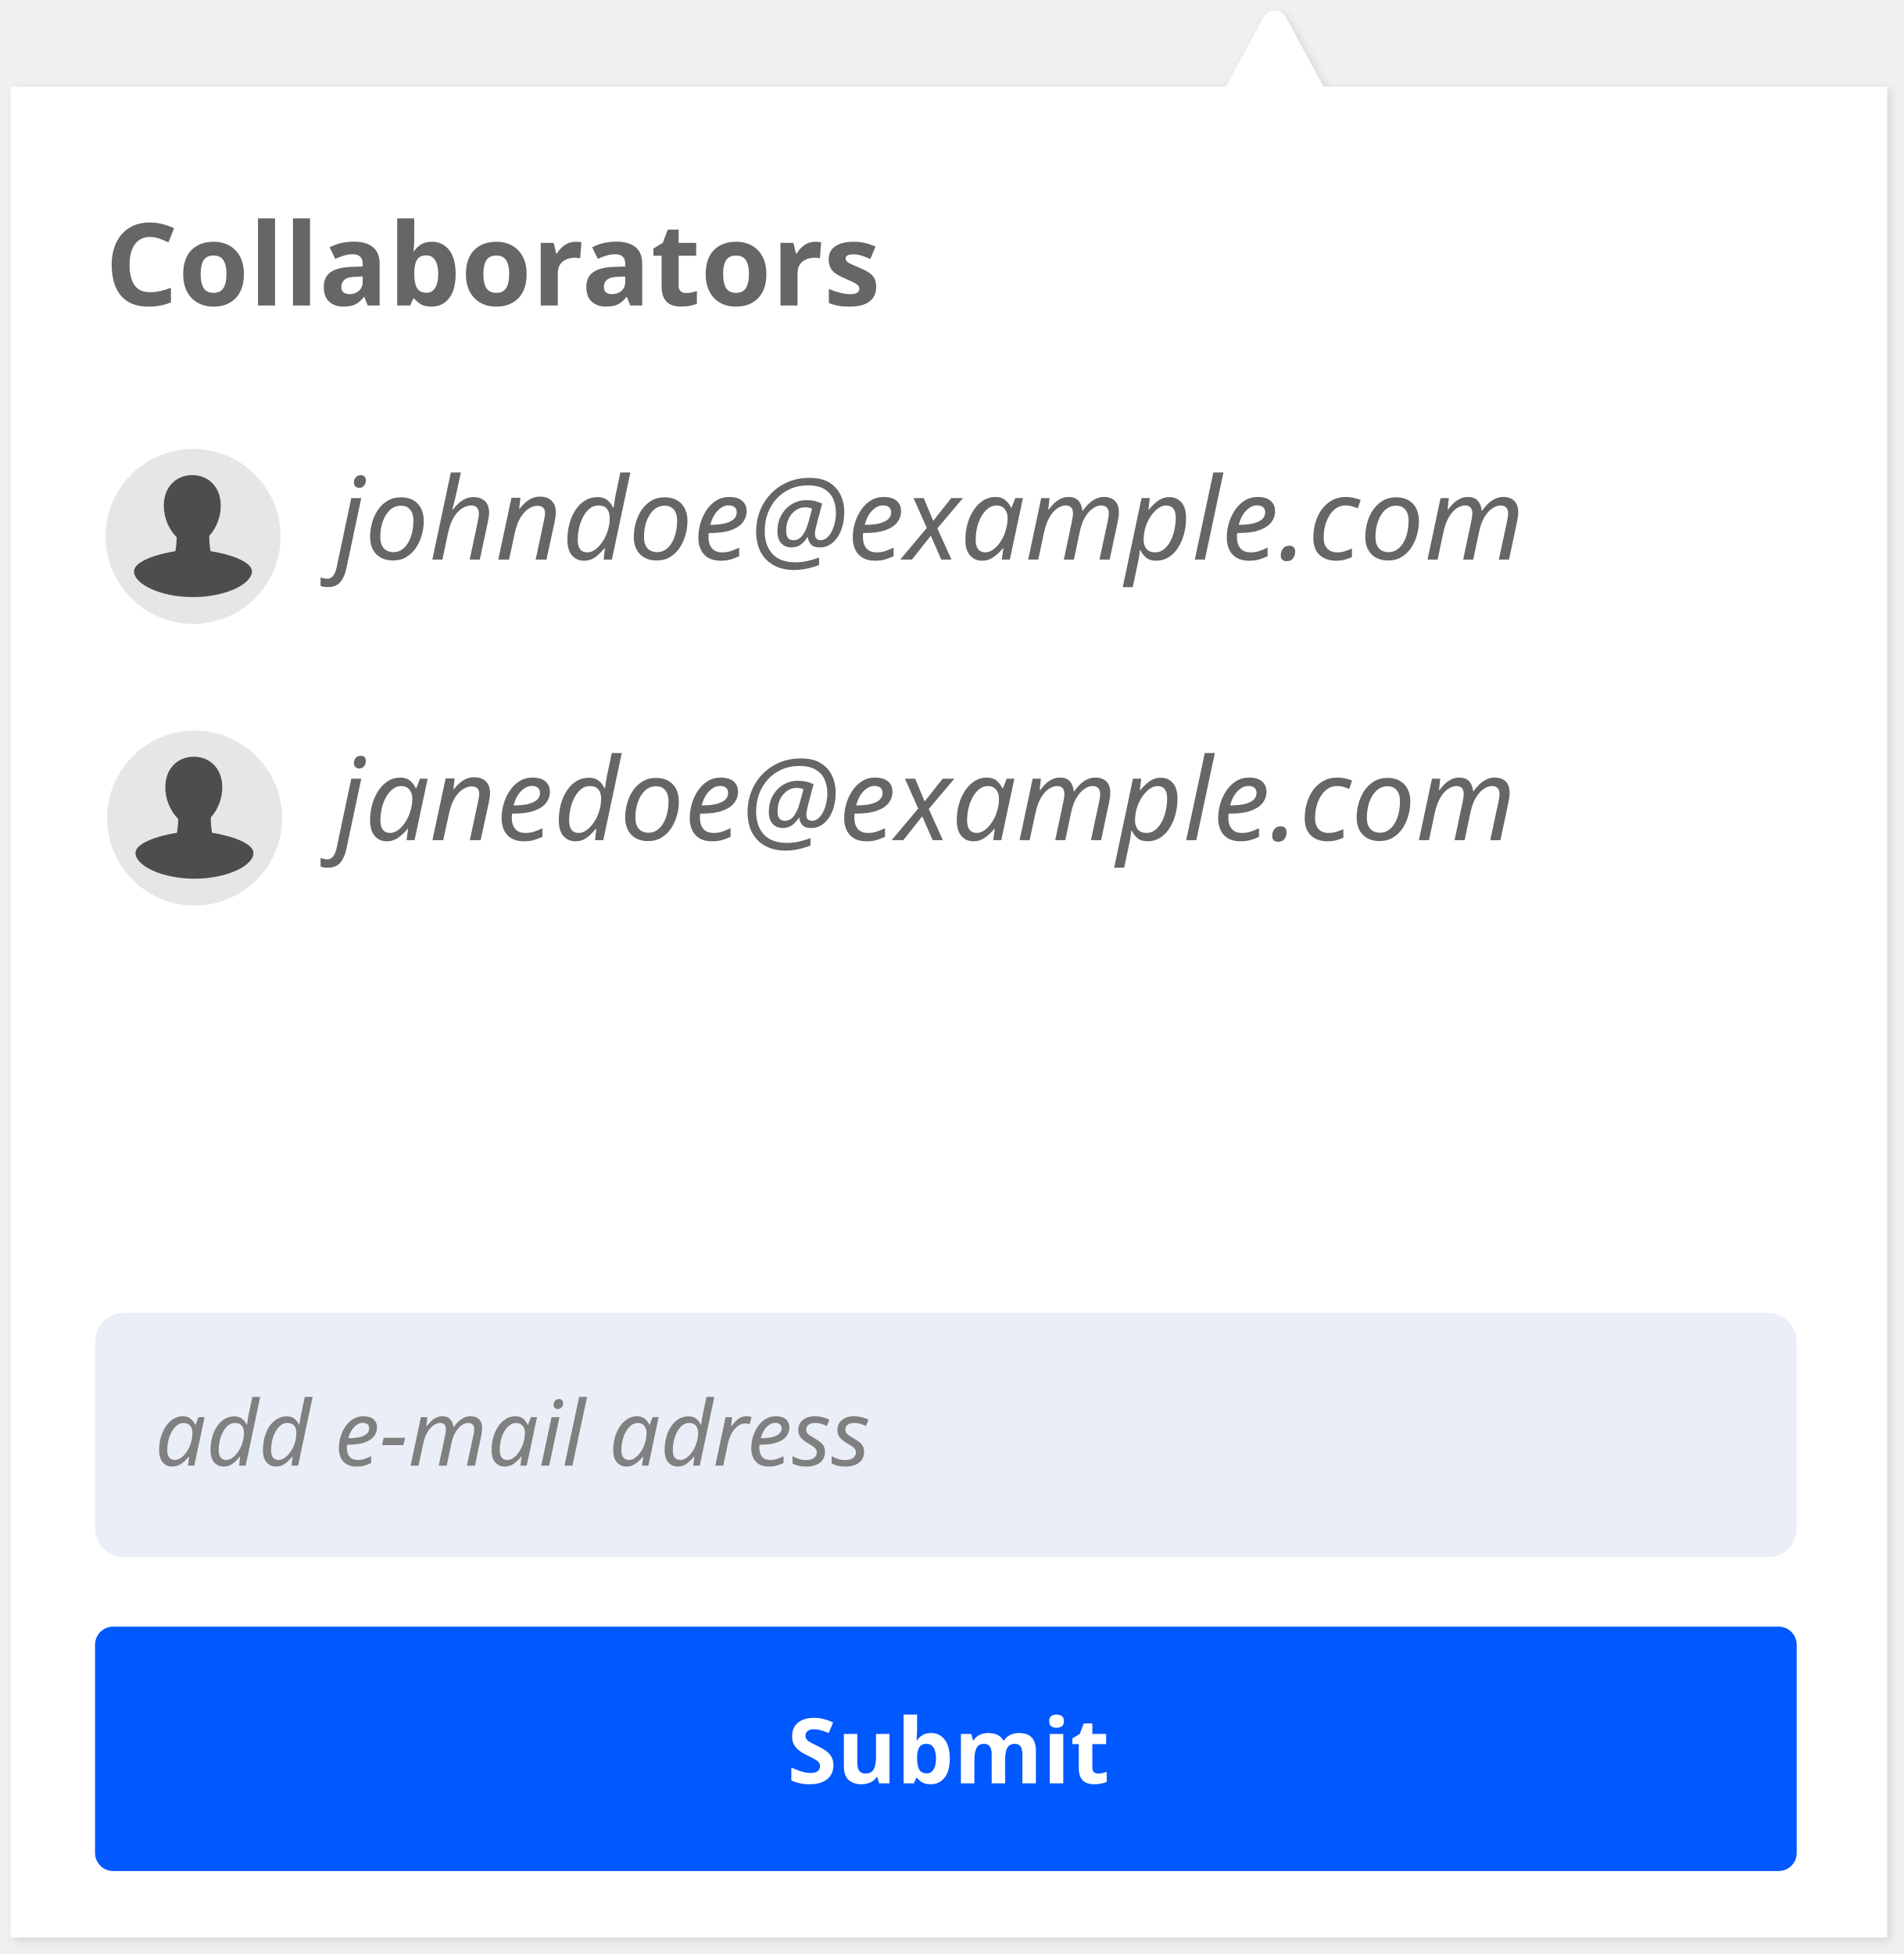
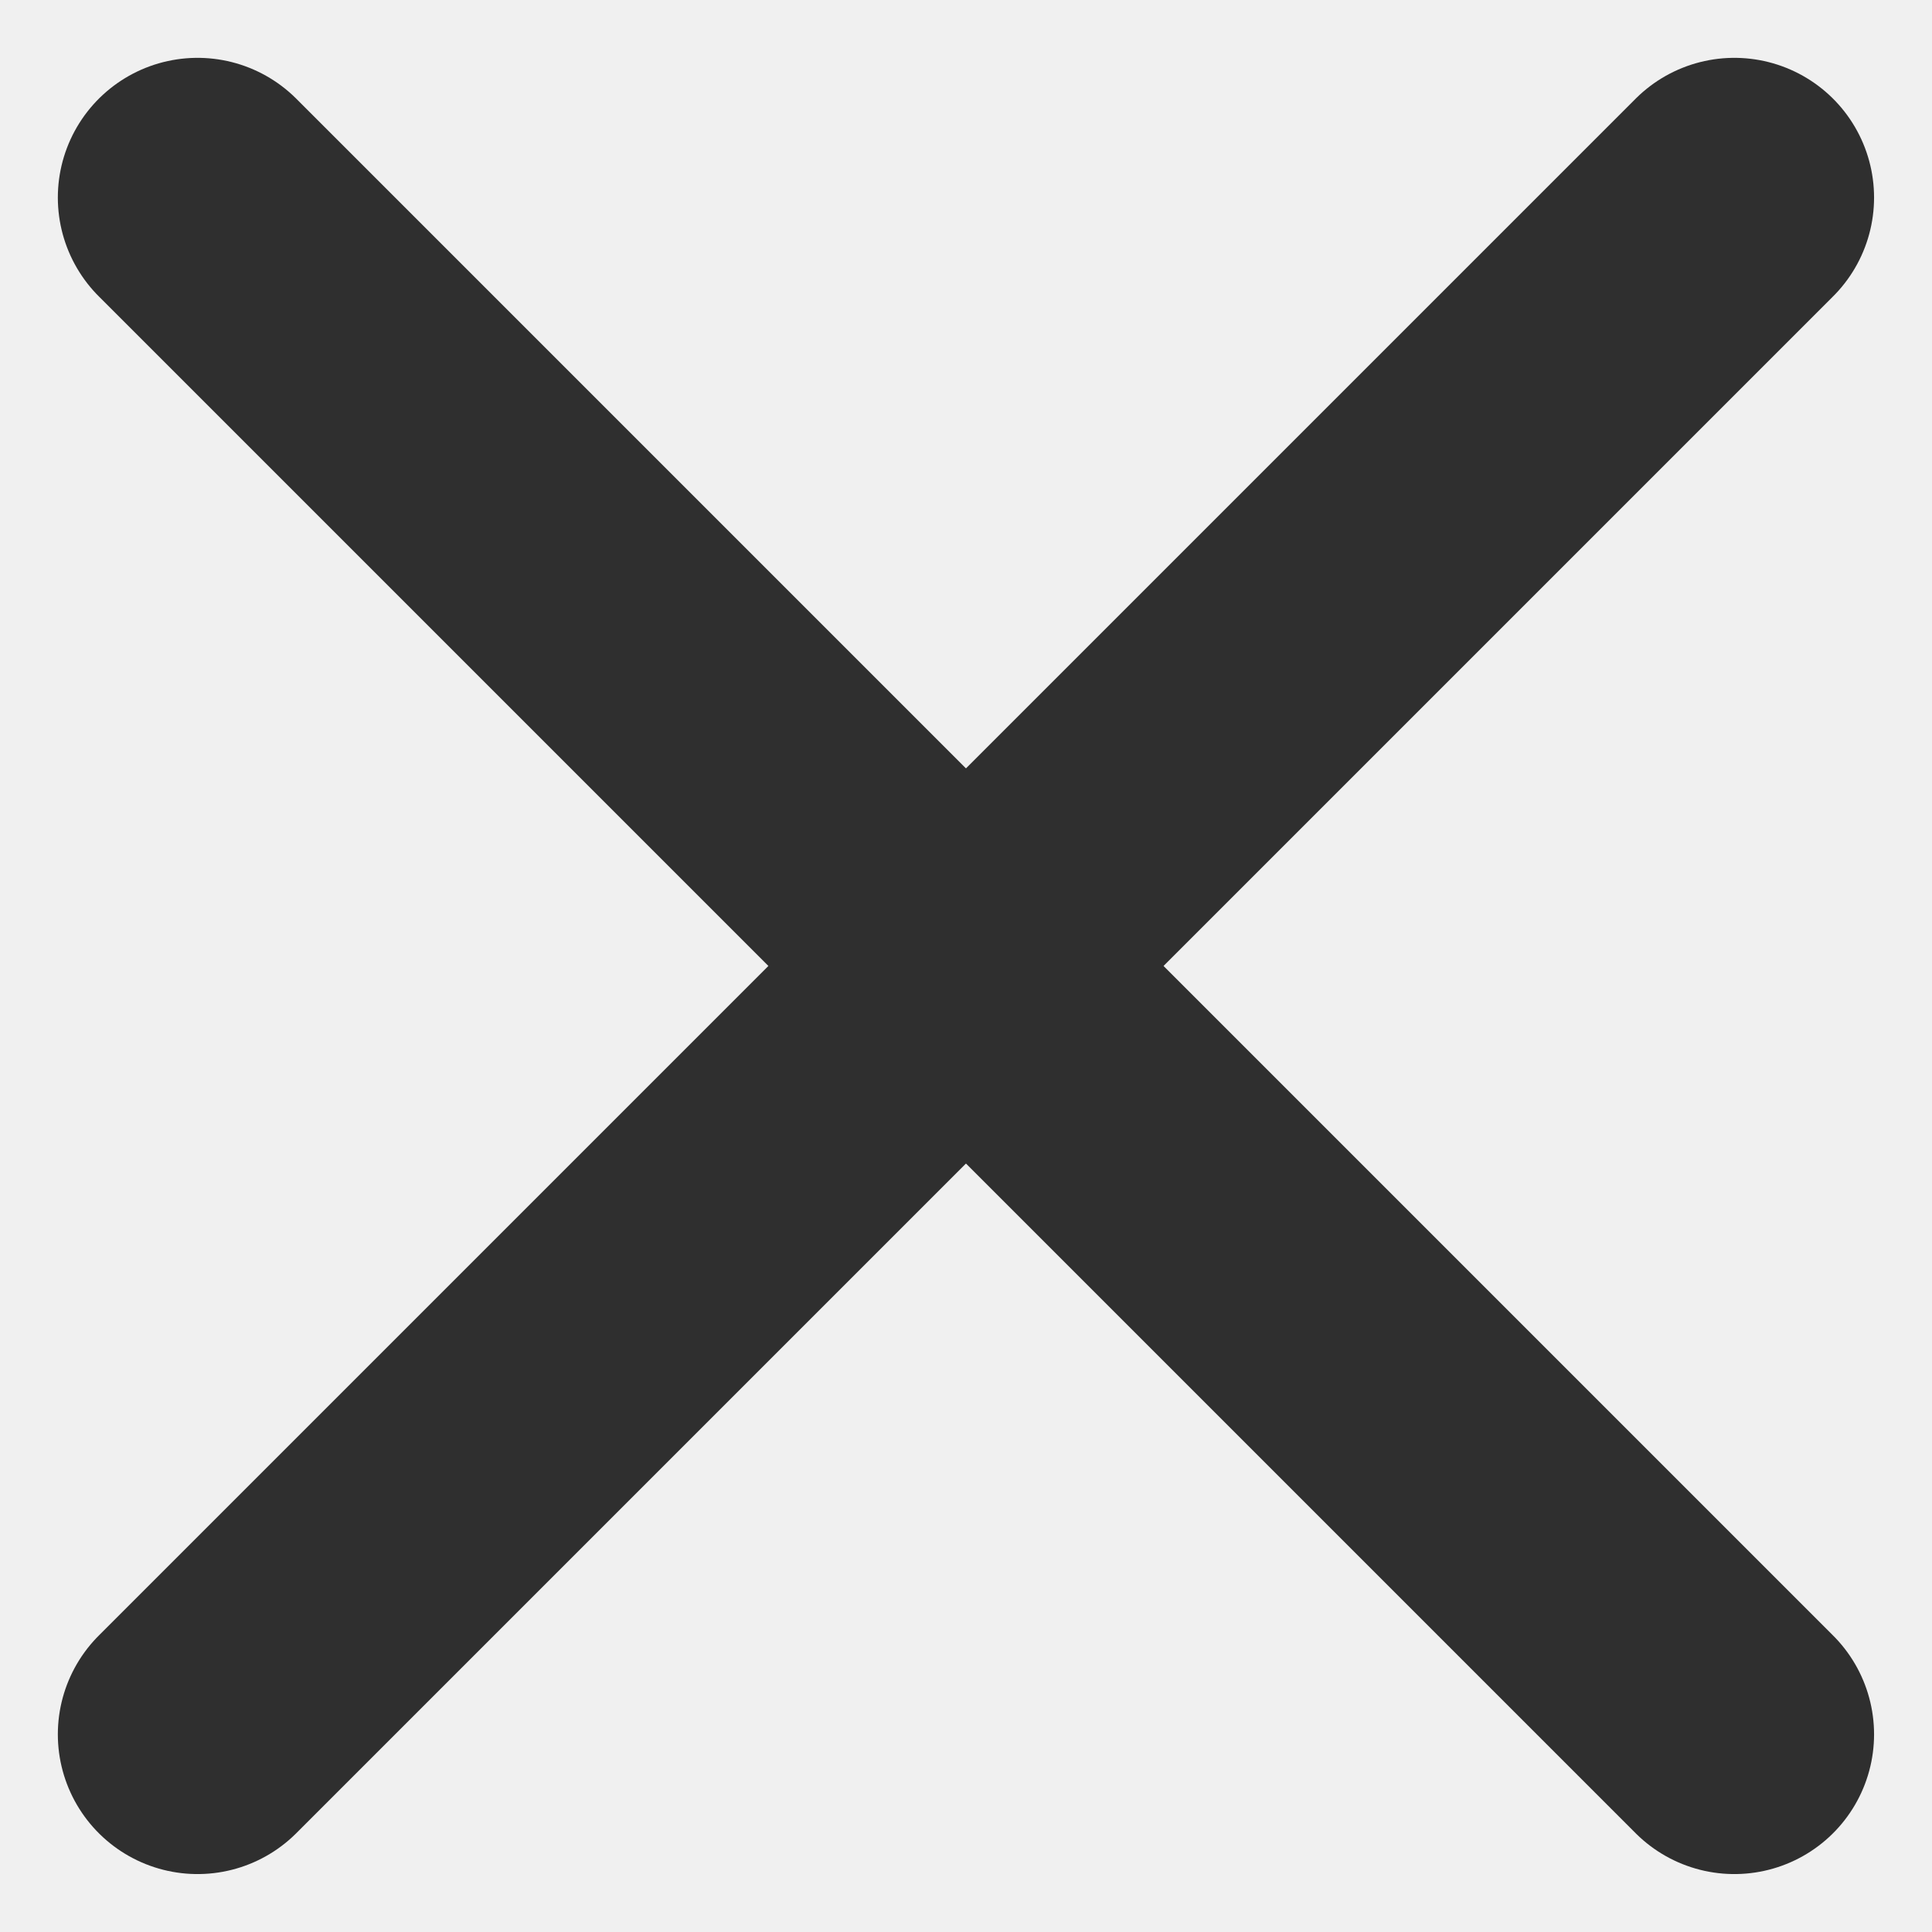
- <svg xmlns="http://www.w3.org/2000/svg" width="631" height="647.638" viewBox="0 0 631 647.638">
-   <defs>
-     <filter id="Dropdown_Container" x="0" y="0" width="631" height="647.638" filterUnits="userSpaceOnUse">
-       <feOffset dx="1" dy="1" input="SourceAlpha" />
-       <feGaussianBlur stdDeviation="1.5" result="blur" />
-       <feFlood flood-color="#c9c9c9" flood-opacity="0.749" />
-       <feComposite operator="in" in2="blur" />
-       <feComposite in="SourceGraphic" />
-     </filter>
-   </defs>
-   <g id="Dropdown" transform="translate(1614.5 -128.862)">
-     <g transform="matrix(1, 0, 0, 1, -1614.5, 128.86)" filter="url(#Dropdown_Container)">
-       <path id="Dropdown_Container-2" data-name="Dropdown Container" d="M-1175.834,157.579l-12.388-22.89a4.23,4.23,0,0,0-7.556,0l-12.388,22.89H-1611V771h622V157.579Z" transform="translate(1614.5 -128.86)" fill="#fff" />
-     </g>
-     <text id="Collaborators" transform="translate(-1579.686 202.116)" fill="#666" font-size="38" font-family="AcuminPro-Semibold, Acumin Pro" font-weight="600">
-       <tspan x="0" y="28">Collaborators</tspan>
-     </text>
-     <text id="johndoe_example.com" data-name="johndoe@example.com" transform="translate(-1503.466 286.331)" fill="#666" font-size="38" font-family="AcuminPro-MediumItalic, Acumin Pro" font-weight="500" font-style="italic">
-       <tspan x="0" y="28">johndoe@example.com</tspan>
-     </text>
-     <text id="janedoe_example.com" data-name="janedoe@example.com" transform="translate(-1503.466 379.331)" fill="#666" font-size="38" font-family="AcuminPro-MediumItalic, Acumin Pro" font-weight="500" font-style="italic">
-       <tspan x="0" y="28">janedoe@example.com</tspan>
-     </text>
-     <rect id="Input_Field" data-name="Input Field" width="564" height="81" rx="9.564" transform="translate(-1583 564)" fill="#eaeff7" />
-     <text id="add_e-mail_adress" data-name="add e-mail adress" transform="translate(-1563.197 592.646)" fill="gray" font-size="30" font-family="AcuminPro-MediumItalic, Acumin Pro" font-weight="500" font-style="italic">
-       <tspan x="0" y="22">add e-mail adress</tspan>
-     </text>
-     <g id="Submit_Button" data-name="Submit Button">
-       <rect id="Button-Wrapper" width="564" height="81" rx="6" transform="translate(-1583 668)" fill="#0058ff" />
-       <text id="Submit" transform="translate(-1353.596 697.946)" fill="#fff" font-size="30" font-family="AcuminPro-Semibold, Acumin Pro" font-weight="600">
-         <tspan x="0" y="22">Submit</tspan>
-       </text>
-     </g>
-     <g id="Person_Icon" data-name="Person Icon">
-       <circle id="Ellipse_53" data-name="Ellipse 53" cx="29" cy="29" r="29" transform="translate(-1579.5 277.659)" fill="#e6e6e6" />
-       <path id="Person" d="M-1544.727,311.542a27.887,27.887,0,0,1-.408-5.049,15.213,15.213,0,0,0,3.8-10.055c0-6.326-4.224-10.107-9.434-10.107s-9.434,3.781-9.434,10.107a15.016,15.016,0,0,0,4.255,10.509,28.039,28.039,0,0,1-.41,4.6c-6.523,1.016-13.728,3.492-13.728,6.684,0,4.218,8.749,8.535,19.542,8.535s19.541-4.317,19.541-8.535C-1531,315.034-1538.2,312.558-1544.727,311.542Z" fill="#4d4d4d" />
-     </g>
-     <g id="Person_Icon-2" data-name="Person Icon">
-       <circle id="Ellipse_54" data-name="Ellipse 54" cx="29" cy="29" r="29" transform="translate(-1579 371)" fill="#e6e6e6" />
-       <path id="Person-2" data-name="Person" d="M-1544.227,404.882a27.868,27.868,0,0,1-.408-5.048,15.213,15.213,0,0,0,3.8-10.055c0-6.326-4.224-10.107-9.434-10.107s-9.434,3.781-9.434,10.107a15.016,15.016,0,0,0,4.255,10.509,28.017,28.017,0,0,1-.41,4.594c-6.523,1.016-13.728,3.492-13.728,6.685,0,4.217,8.749,8.535,19.542,8.535s19.541-4.318,19.541-8.535C-1530.5,408.374-1537.7,405.9-1544.227,404.882Z" fill="#4d4d4d" />
-     </g>
+ <svg xmlns="http://www.w3.org/2000/svg" width="20.743" height="20.743" viewBox="0 0 20.743 20.743">
+   <g id="Gruppe_169" data-name="Gruppe 169" transform="translate(-1487.379 -77.379)">
+     <line id="Linie_15" data-name="Linie 15" x2="16.5" y2="16.5" transform="translate(1489.5 79.5)" fill="none" stroke="#2f2f2f" stroke-linecap="round" stroke-width="3" />
+     <line id="Linie_16" data-name="Linie 16" x1="16.5" y2="16.5" transform="translate(1489.5 79.5)" fill="none" stroke="#2f2f2f" stroke-linecap="round" stroke-width="3" />
  </g>
</svg>
